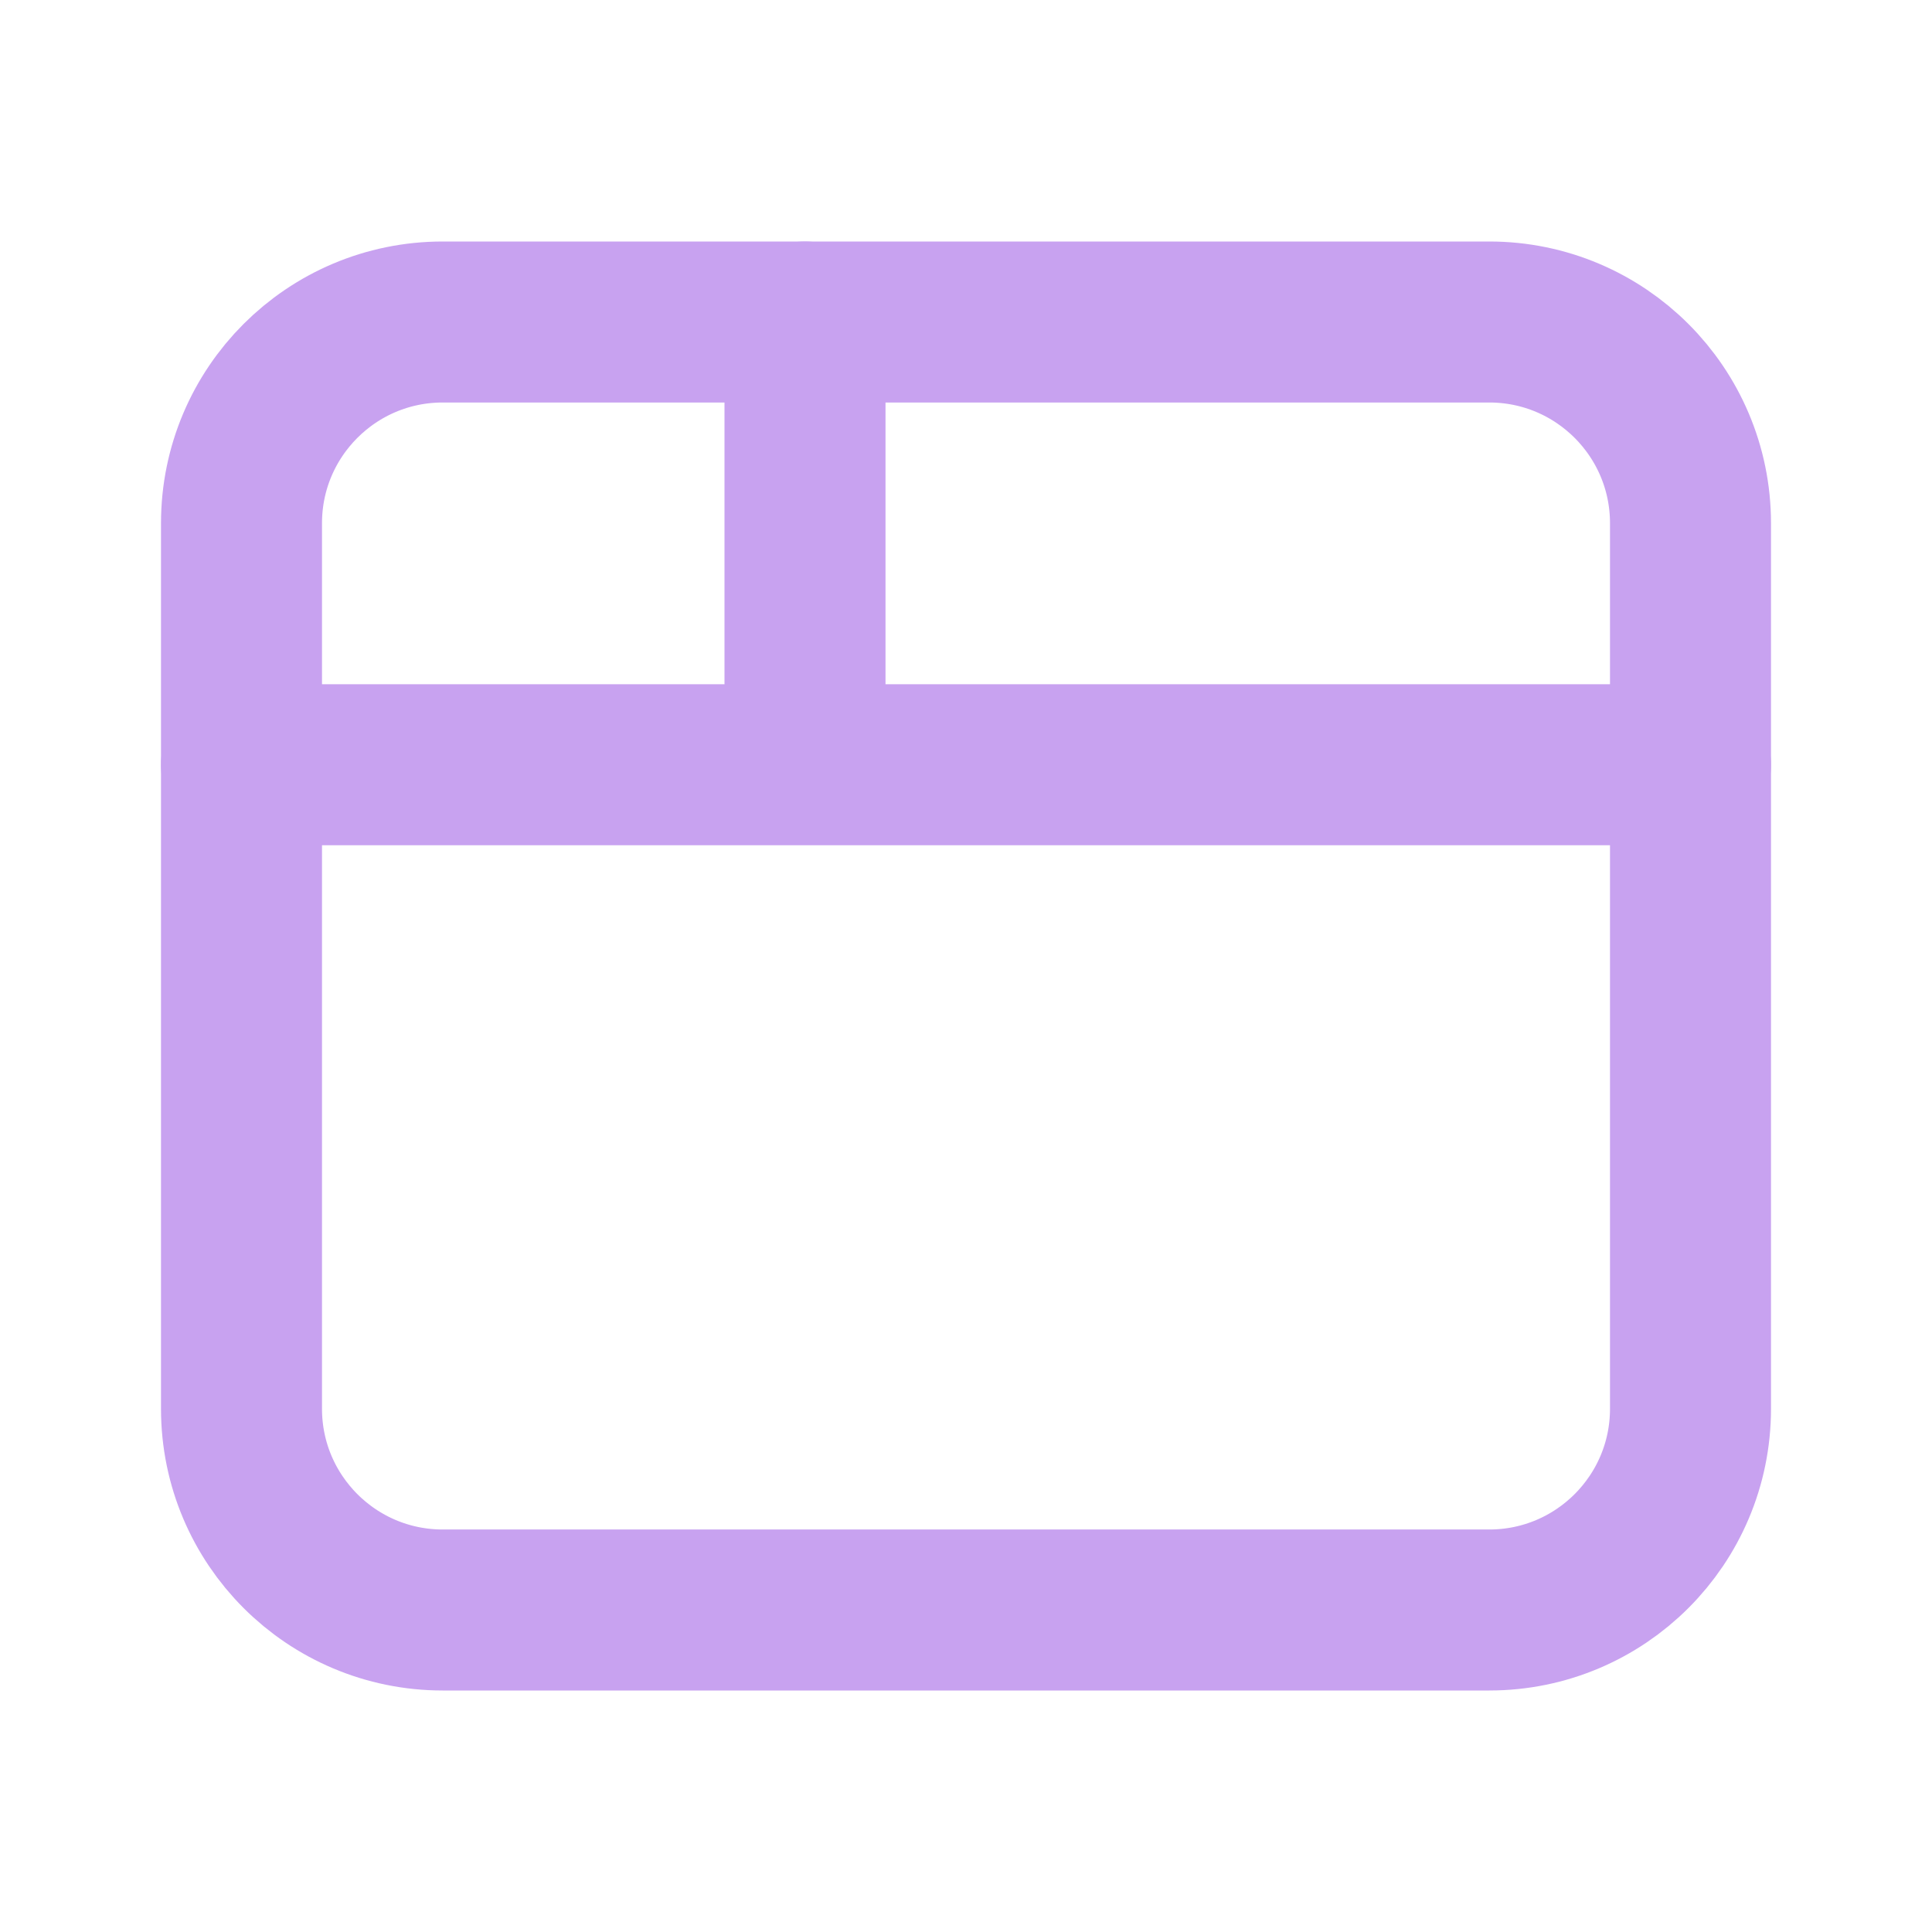
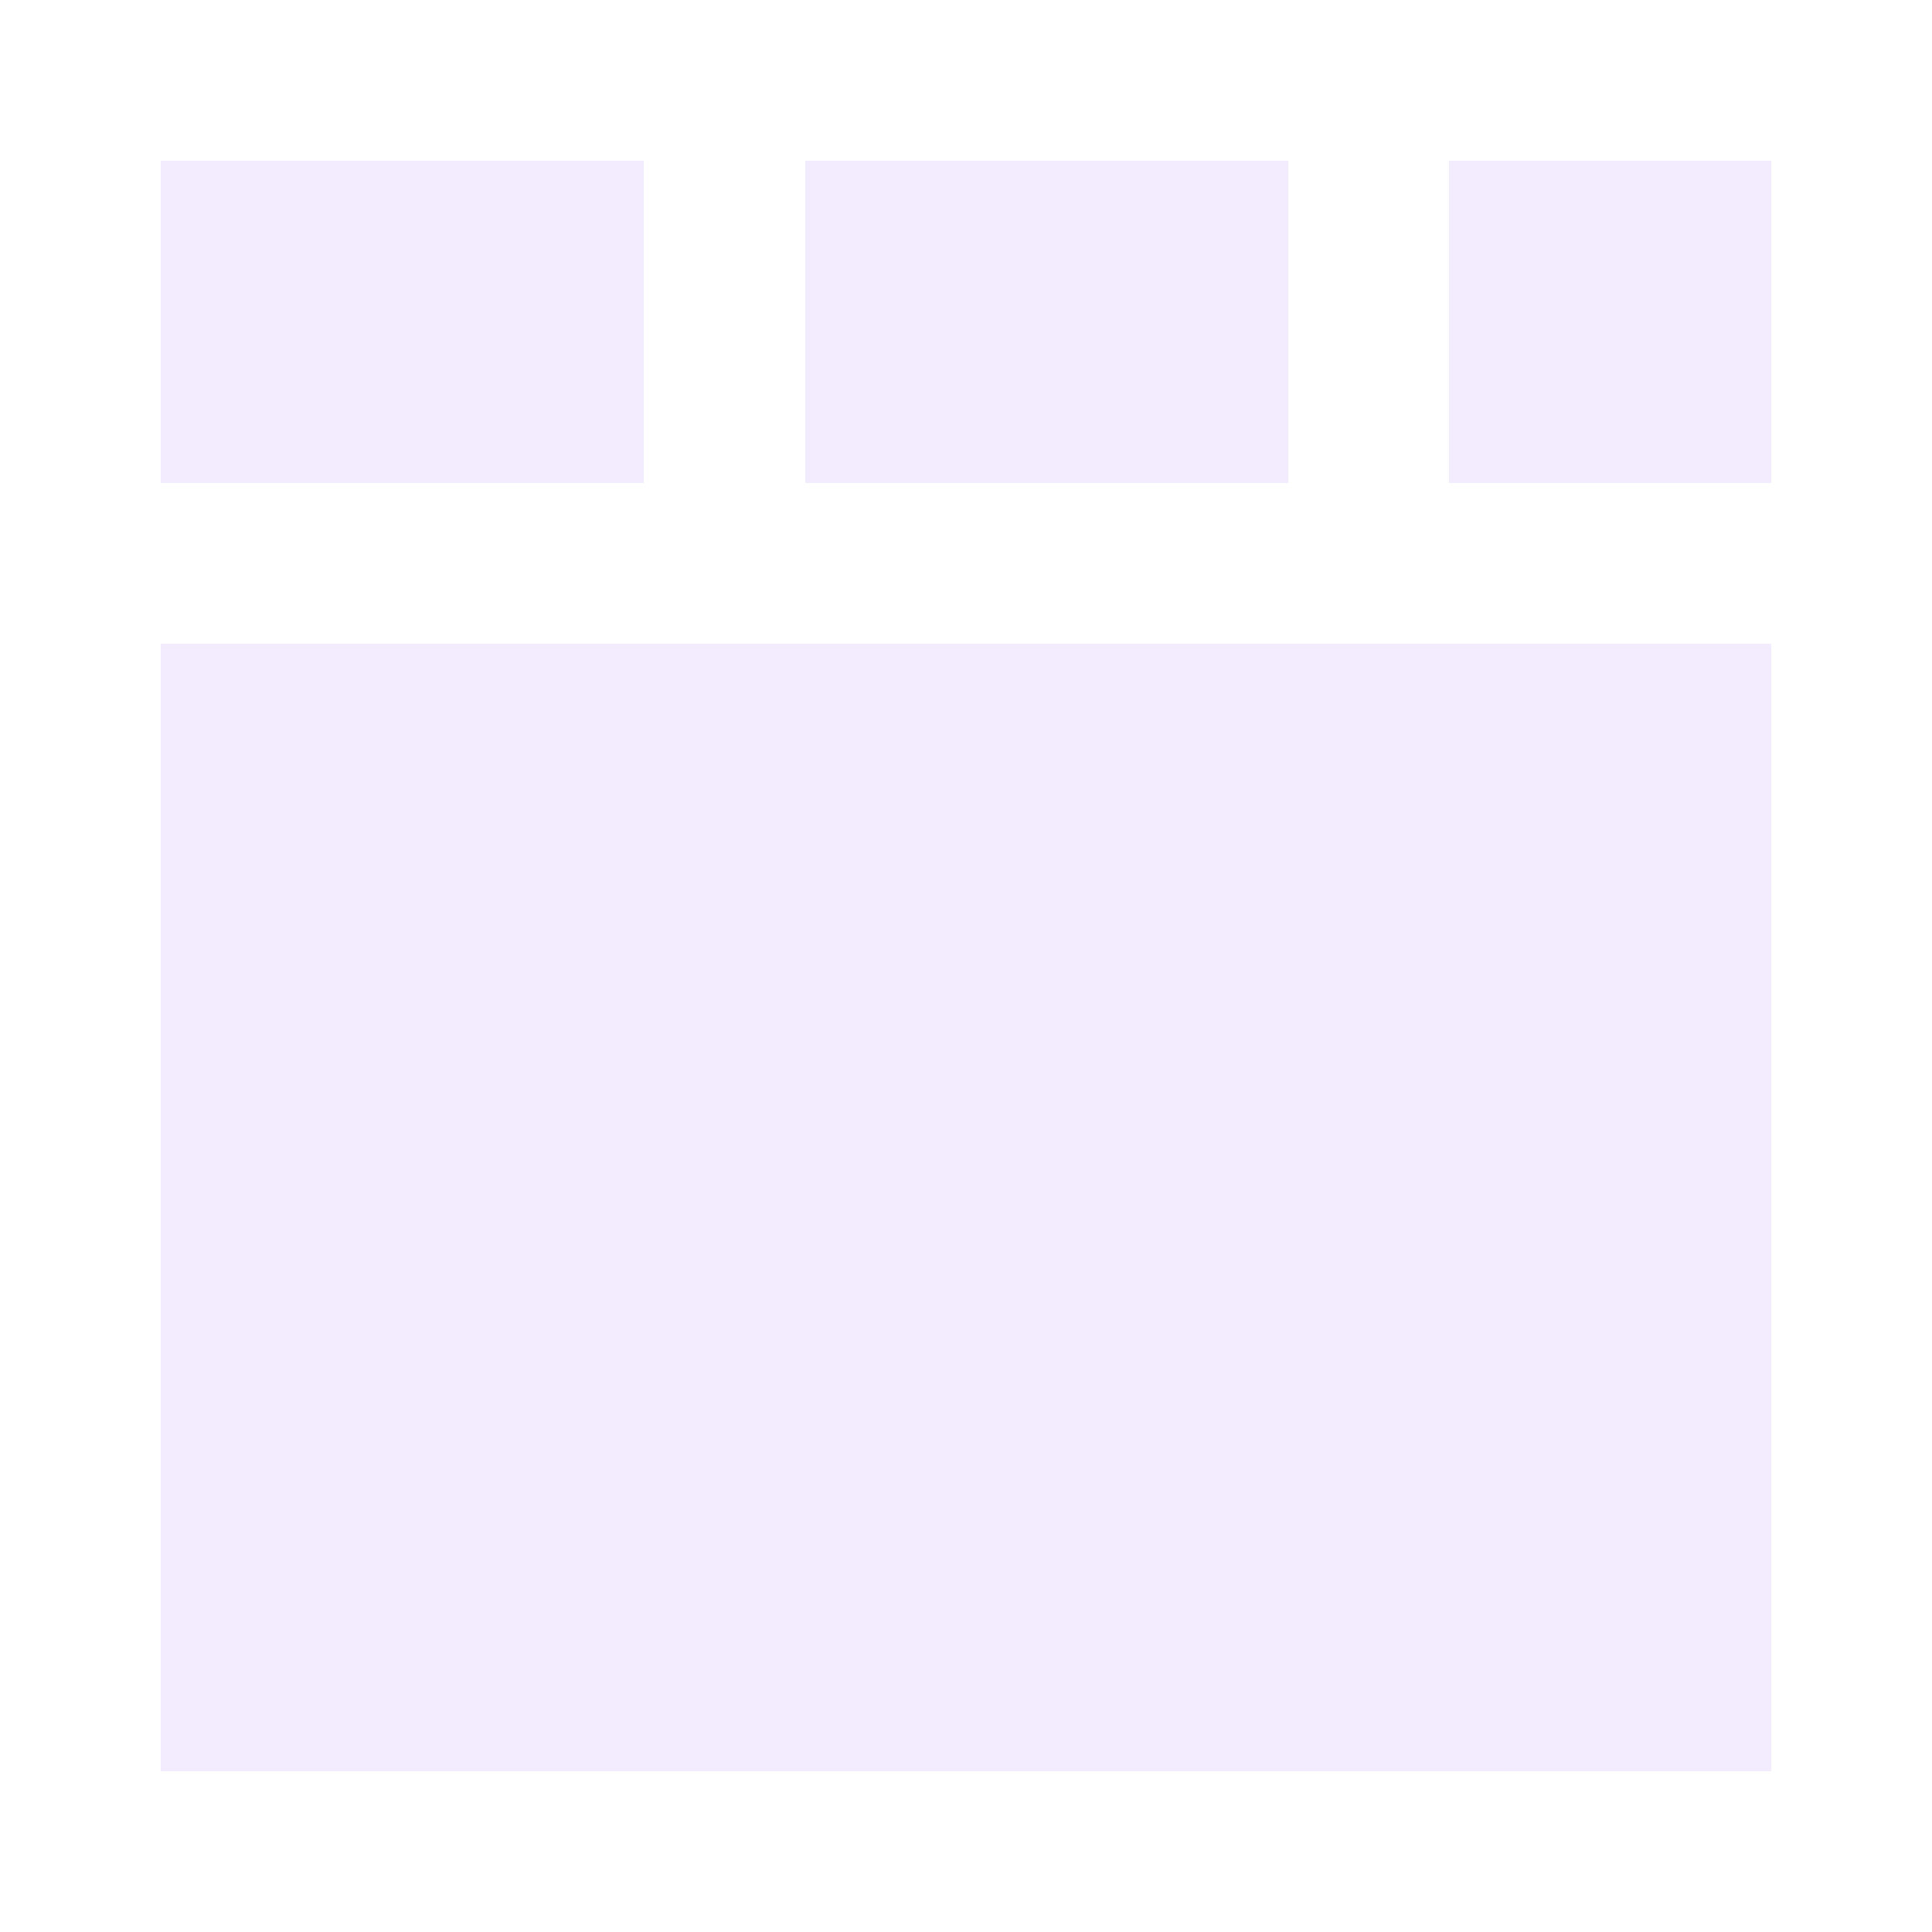
- <svg xmlns="http://www.w3.org/2000/svg" viewBox="0 0 24 24" fill="none" stroke="#c8a2f0" stroke-width="2" stroke-linejoin="round" stroke-linecap="round">
-   <rect x="3" y="4" width="18" height="16" rx="2.5" />
-   <path d="M3 9.5h18M10 4v5.5" />
+ <svg xmlns="http://www.w3.org/2000/svg" width="12" height="12" viewBox="0 0 12 12" shape-rendering="crispEdges">
+   <path fill="#F3ECFF" d="M1 1h3v2h-3zM5 1h3v2h-3zM9 1h2v2h-2zM1 4h10v7h-10z" />
</svg>
